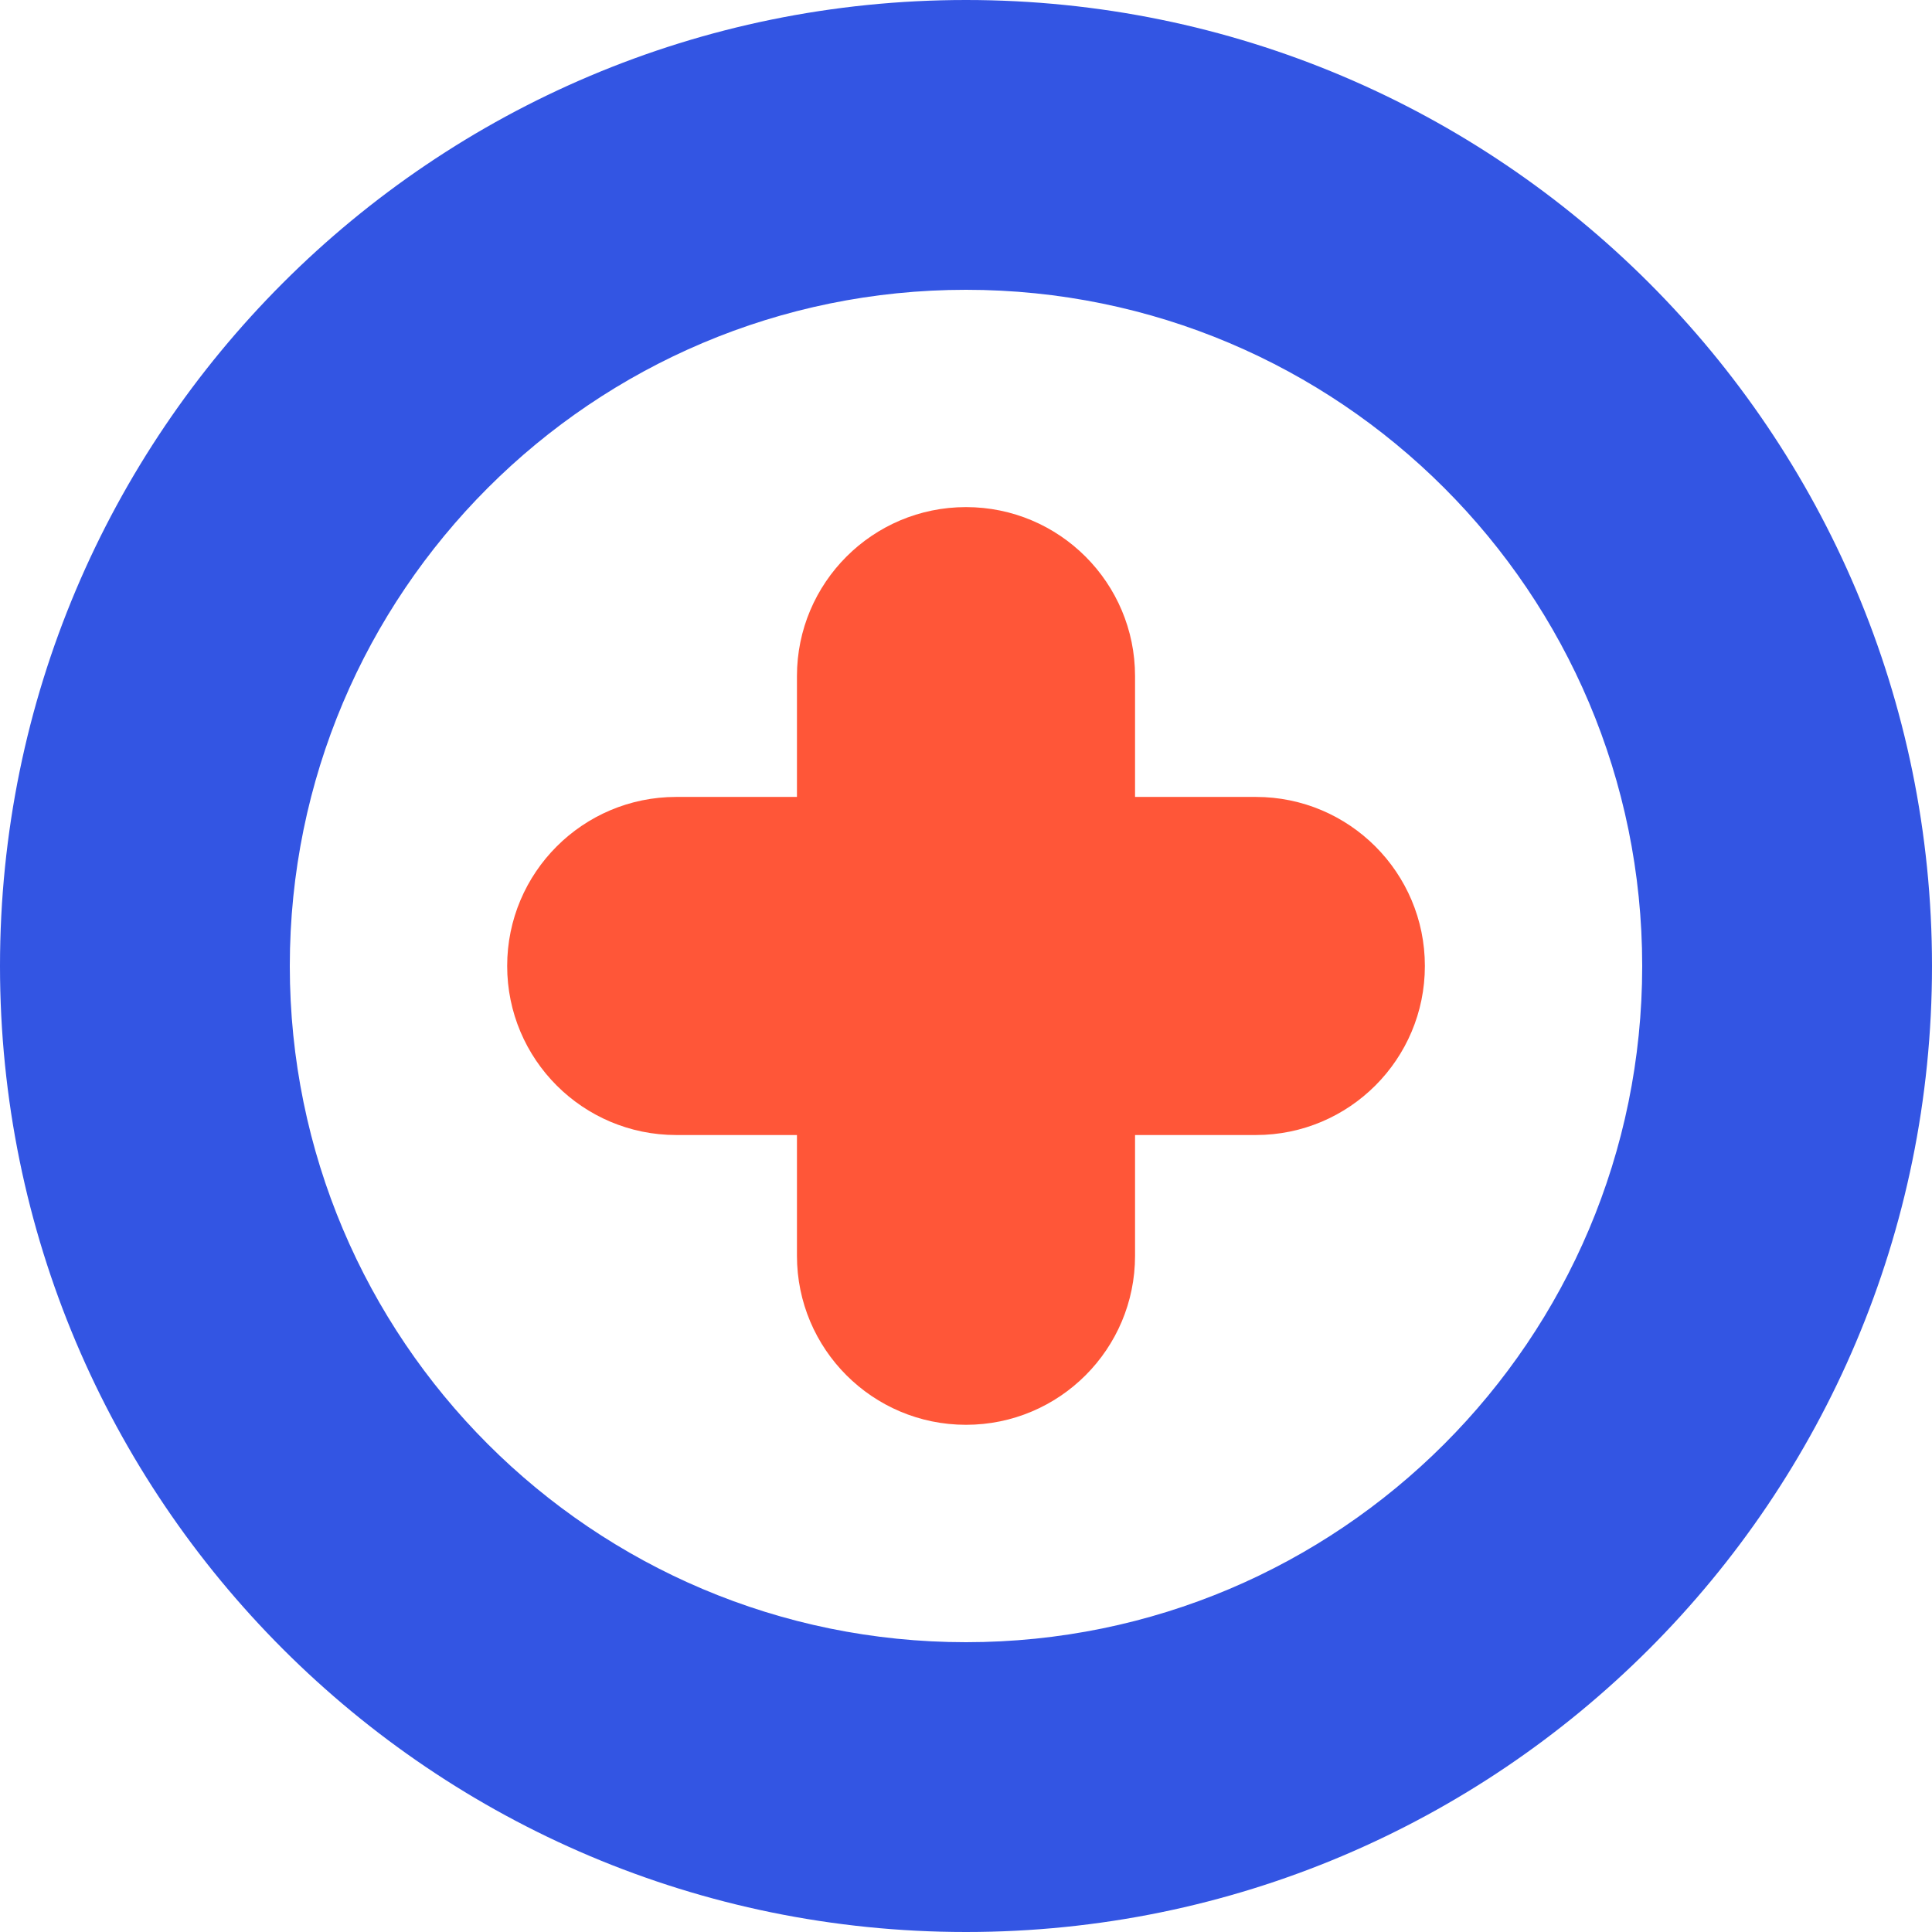
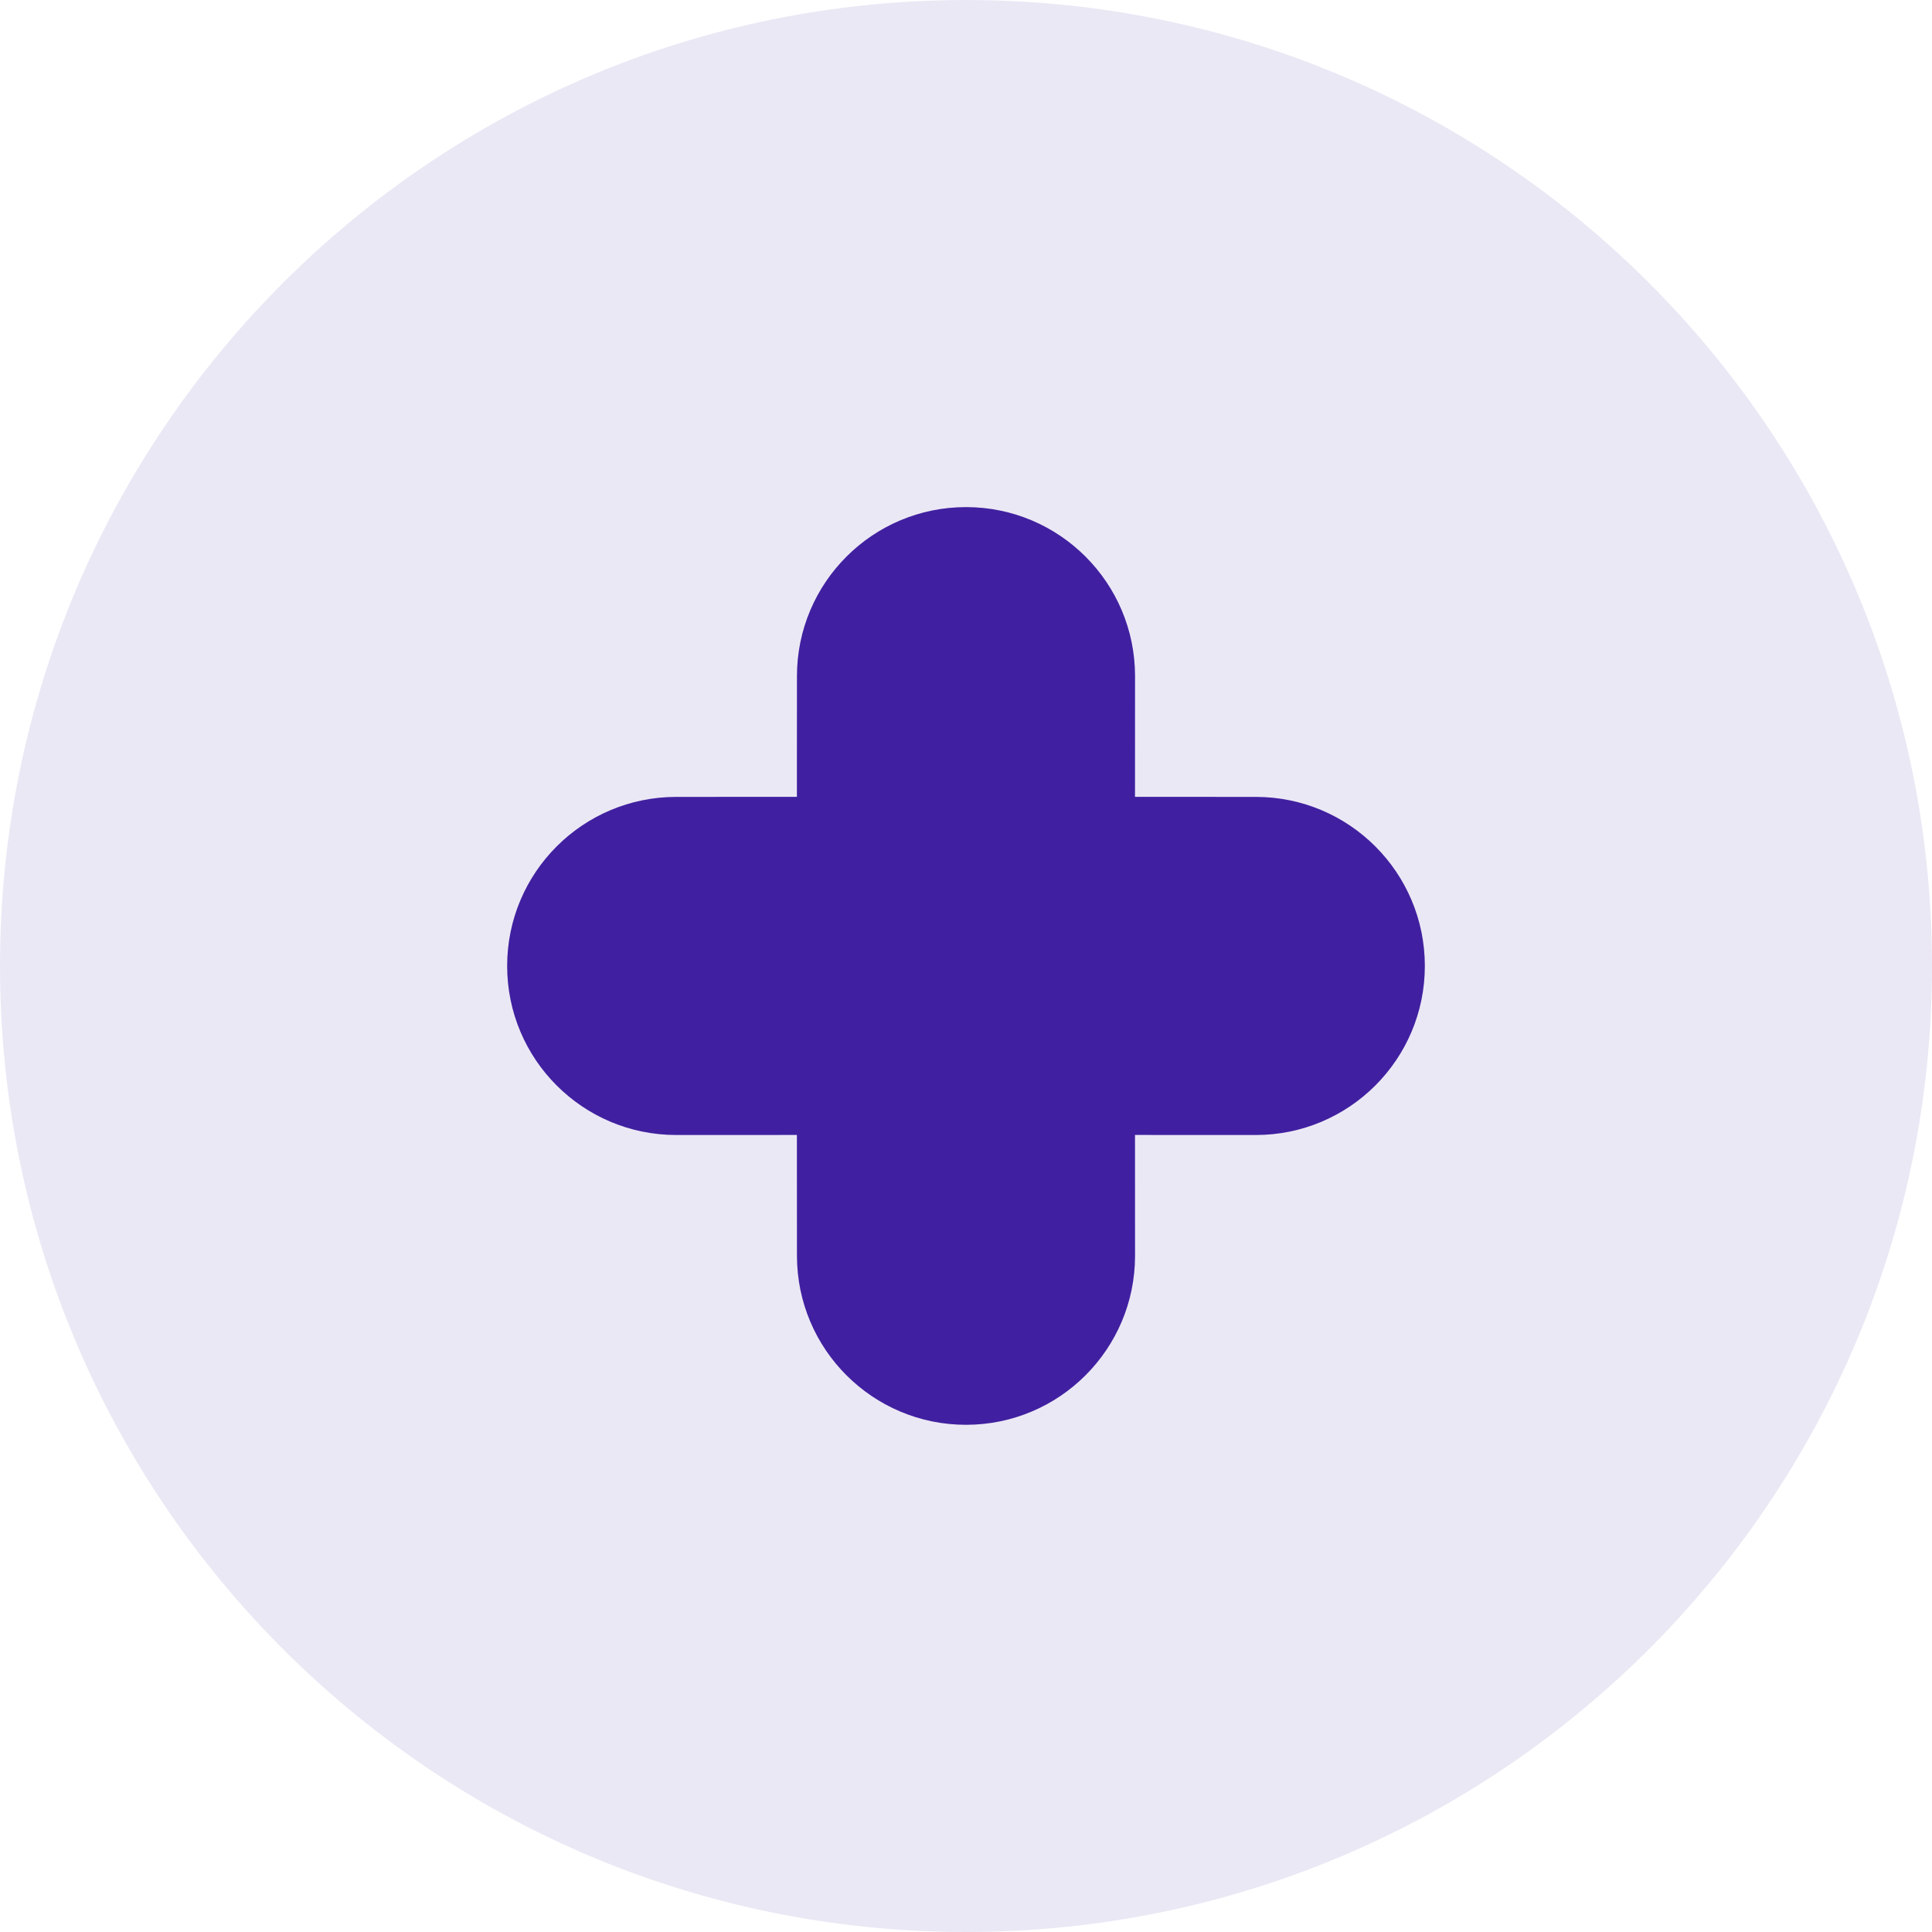
- <svg xmlns="http://www.w3.org/2000/svg" width="48" height="48" viewBox="0 0 40 40" version="1.1">
+ <svg xmlns="http://www.w3.org/2000/svg" viewBox="0 0 40 40" version="1.1">
  <g id="Site" stroke="none" stroke-width="1" fill="none" fill-rule="evenodd">
-     <g id="Page-Defi" transform="translate(-95, -1329)">
-       <g id="problematique" transform="translate(95, 1261)">
-         <g id="Tools" transform="translate(0, 68)">
-           <rect id="Forme" fill="#FF5638" transform="translate(20, 19.99949) rotate(90) translate(-20, -19.99949) " x="16.5" y="10.499" width="7" height="19" rx="3.5" />
-           <rect id="Forme" fill="#FF5638" x="16.5" y="10.499" width="7" height="19" rx="3.5" />
-           <path d="M20,0 C31.046,0 40,8.954 40,20 C40,31.046 31.046,40 20,40 C8.954,40 0,31.046 0,20 C0,8.954 8.954,0 20,0 Z M20,6 C12.268,6 6,12.268 6,20 C6,27.732 12.268,34 20,34 C27.732,34 34,27.732 34,20 C34,12.268 27.732,6 20,6 Z" id="Cercle" fill="#3355E3" />
-         </g>
+     <g id="Main-Copy" transform="translate(-768, -2321)">
+       <g id="outils" transform="translate(768, 2321)">
+         <circle id="Oval" fill="#EBE8F5" cx="20" cy="20" r="20" />
+         <path d="M20,10.499 C21.933,10.499 23.5,12.066 23.5,13.999 L23.499,16.498 L26,16.499 C27.933,16.499 29.5,18.066 29.5,19.999 C29.5,21.932 27.933,23.499 26,23.499 L23.499,23.498 L23.5,25.999 C23.5,27.932 21.933,29.499 20,29.499 C18.067,29.499 16.5,27.932 16.5,25.999 L16.499,23.498 L14,23.499 C12.067,23.499 10.5,21.932 10.5,19.999 C10.5,18.066 12.067,16.499 14,16.499 L16.499,16.498 L16.5,13.999 C16.5,12.066 18.067,10.499 20,10.499 Z" id="Combined-Shape" fill="#4020A0" />
      </g>
    </g>
  </g>
</svg>
